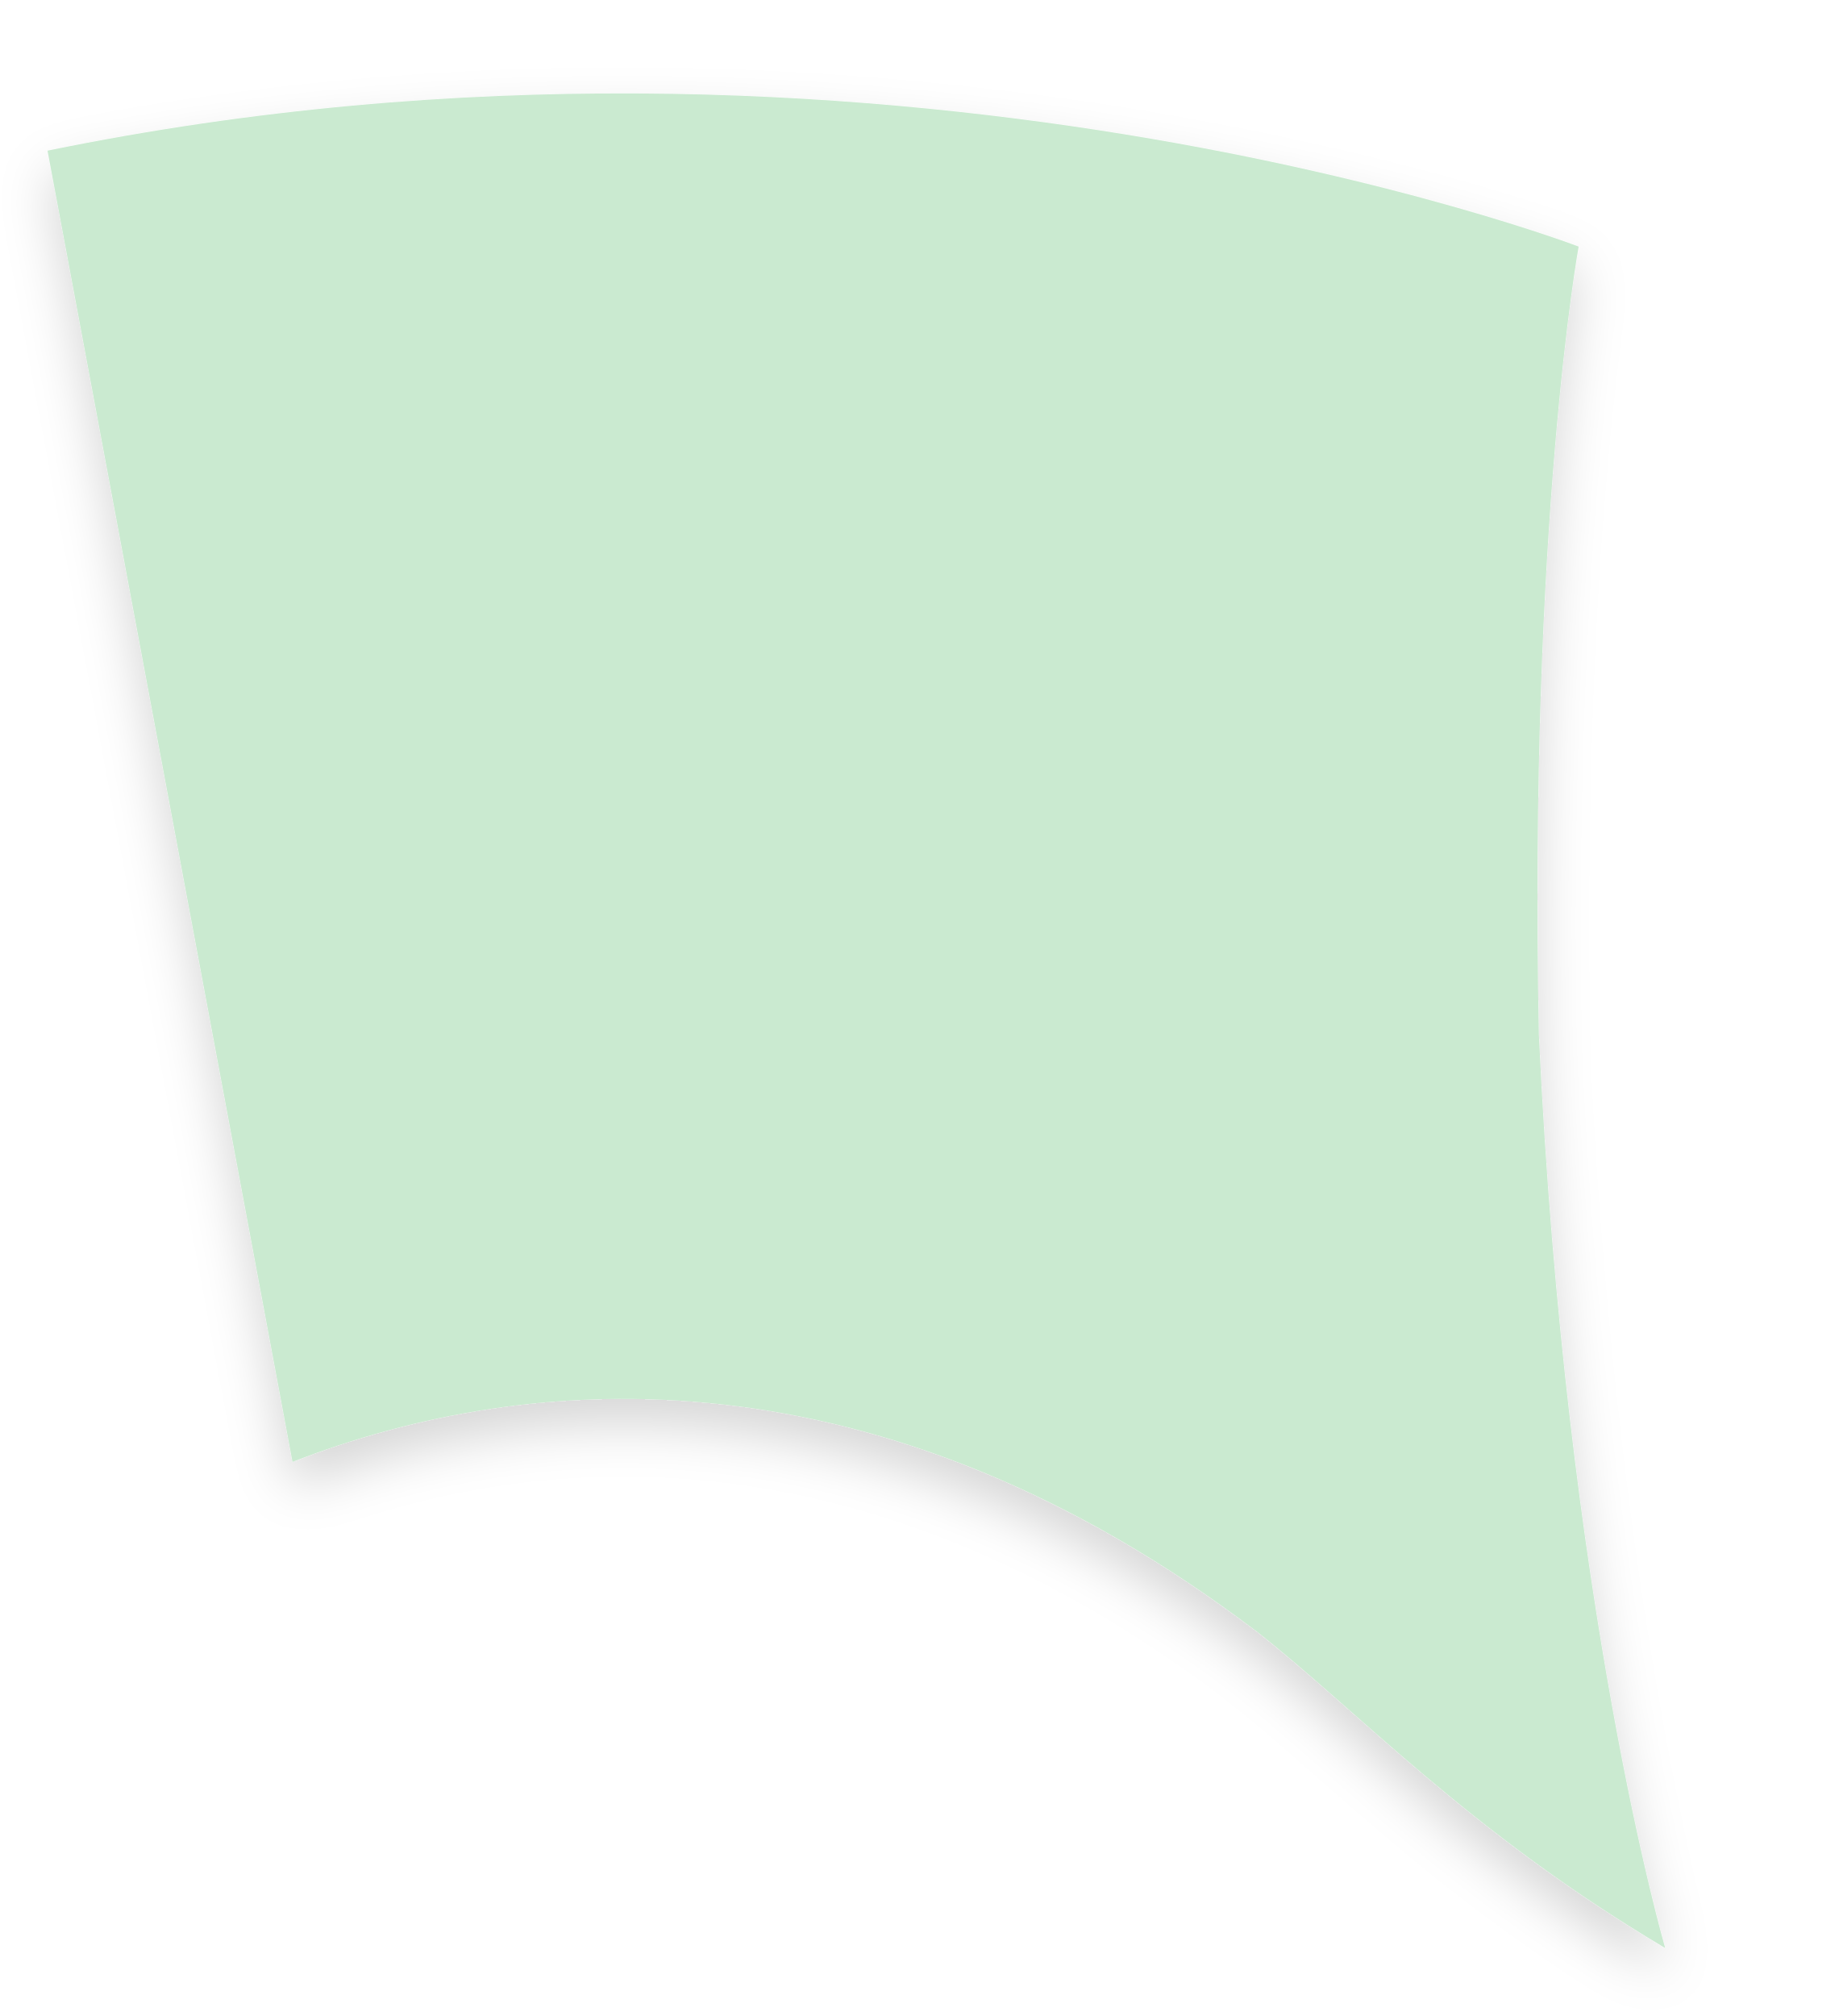
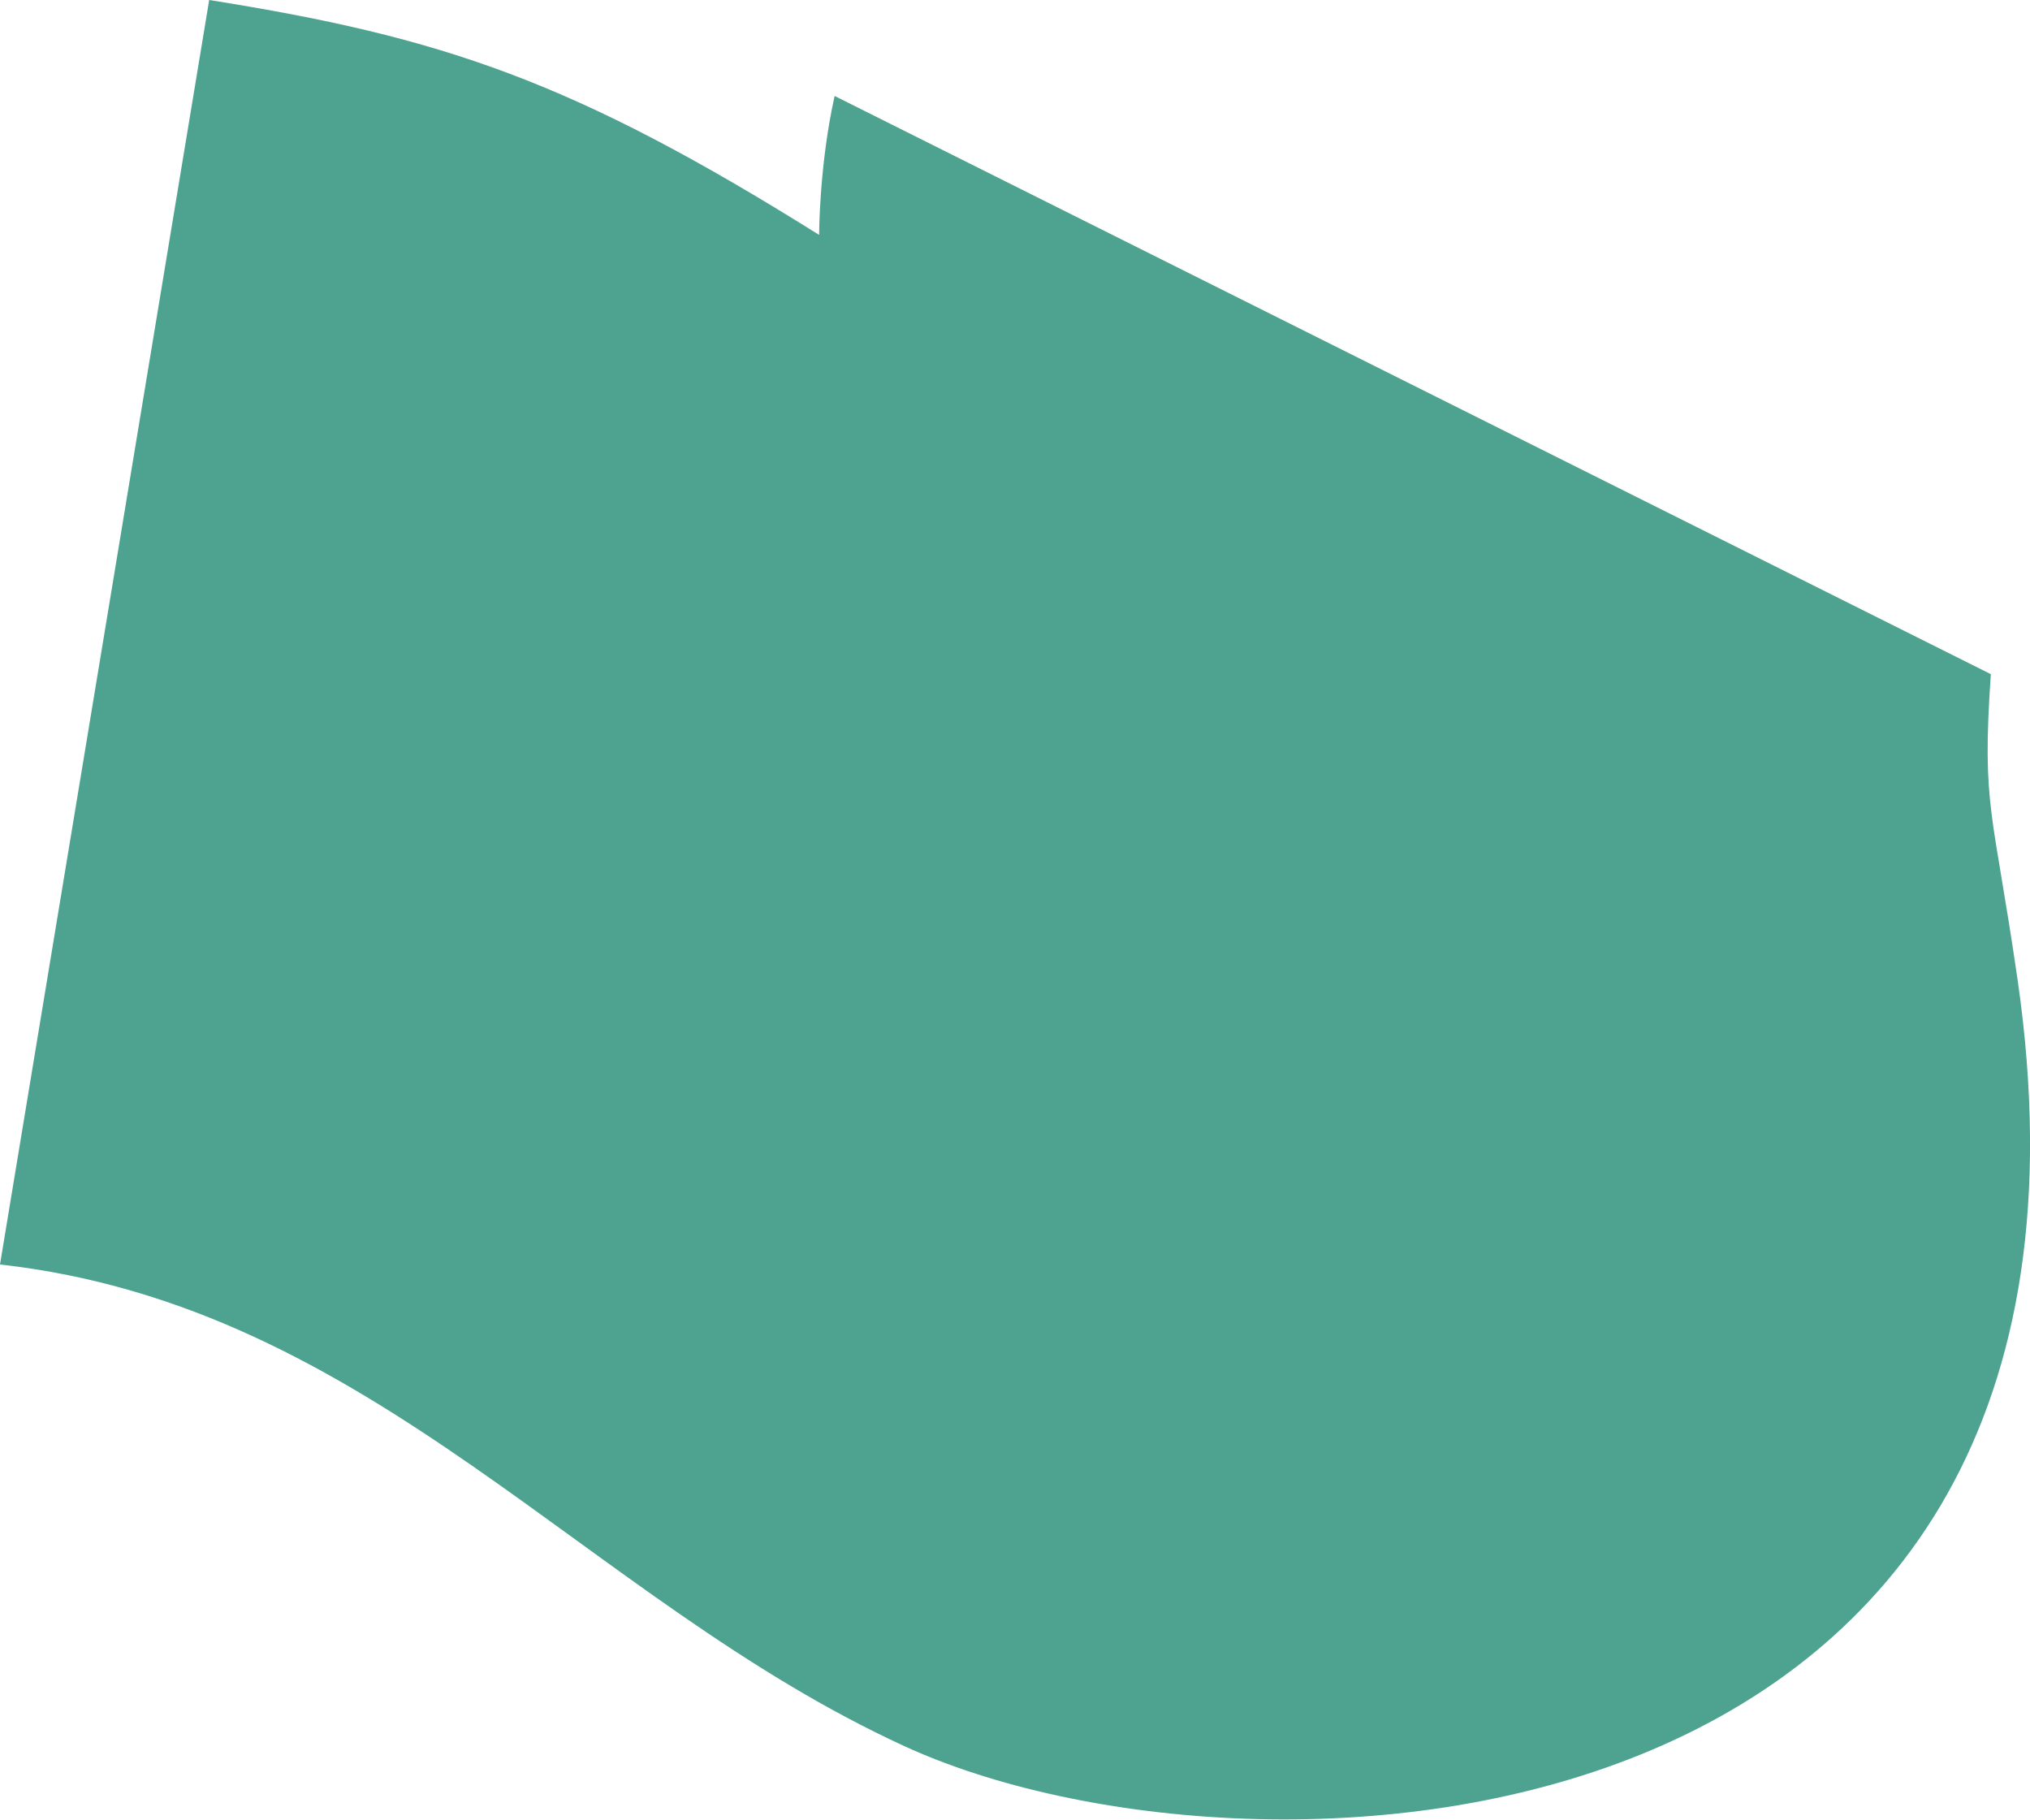
- <svg xmlns="http://www.w3.org/2000/svg" width="215.253" height="235.987" viewBox="0 0 215.253 235.987">
+ <svg xmlns="http://www.w3.org/2000/svg" id="Livello_2" viewBox="0 0 263.36 236">
  <defs>
-     <filter id="campylobacter_3" x="0" y="0" width="215.253" height="235.987" filterUnits="userSpaceOnUse">
-       <feOffset dy="3" input="SourceAlpha" />
-       <feGaussianBlur stdDeviation="3" result="blur" />
-       <feFlood flood-opacity="0.161" />
-       <feComposite operator="in" in2="blur" />
-       <feComposite in="SourceGraphic" />
-     </filter>
+     <style>.cls-1{fill:#4da290;}</style>
  </defs>
-   <g transform="matrix(1, 0, 0, 1, 0, 0)" filter="url(#campylobacter_3)">
-     <path id="campylobacter_3-2" data-name="campylobacter_3" d="M1393.624,2845.65s-82.335-29.609-179.422-7.639l31.742,152.856c27.861-11.53,68.485-14.946,113.258,17.588,11.948,8.981,25.157,22.849,48.536,36.084,0,0-12.431-39.462-16.928-106.622C1388.416,2877.891,1393.624,2845.65,1393.624,2845.65Z" transform="matrix(1, 0.02, -0.02, 1, -1151.88, -2844.66)" fill="#caead0" />
+   <g id="Campylobacter">
+     <path class="cls-1" d="M27.14,0c30.21,4.81,47.14,10.45,79.13,30.47,0-.02,0-9.02,2.01-18.02l150,75c-1.2,17.34,.27,17.52,3.48,39.71,16.51,114.31-98.72,120.36-144.49,99.31C75.99,207.48,48.34,169.41,0,164.02L27.14,0Z" />
  </g>
</svg>
